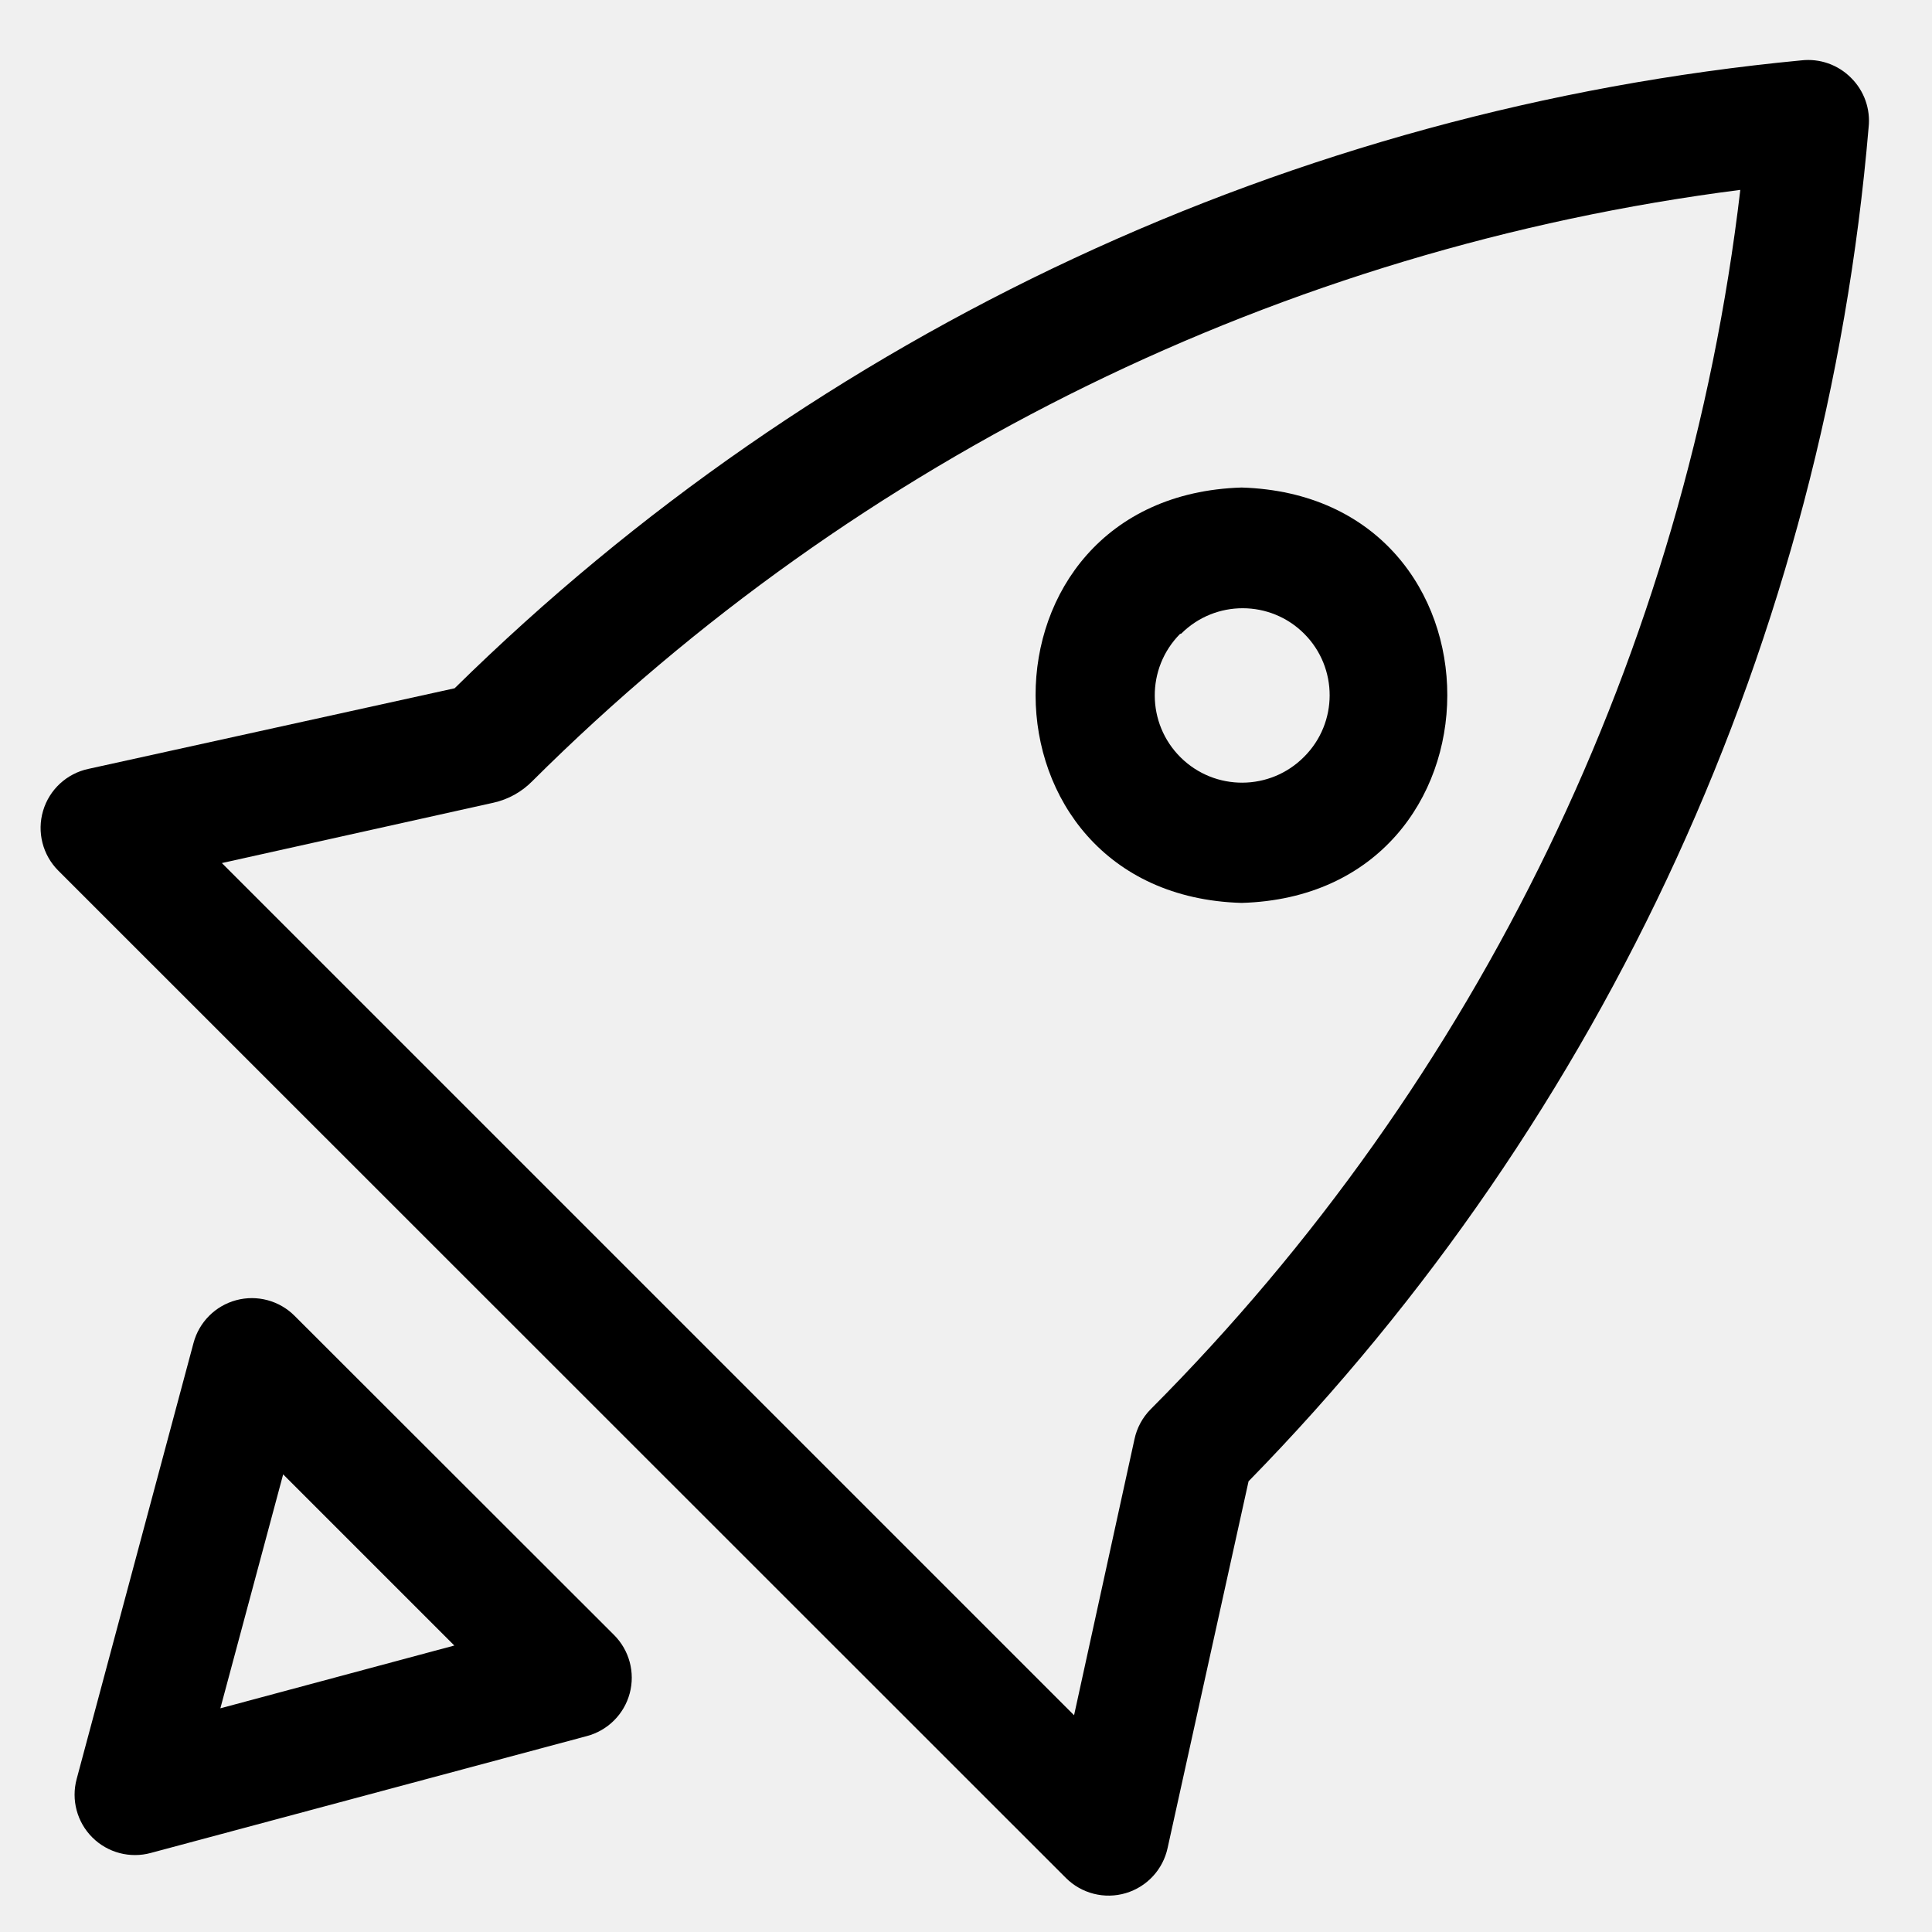
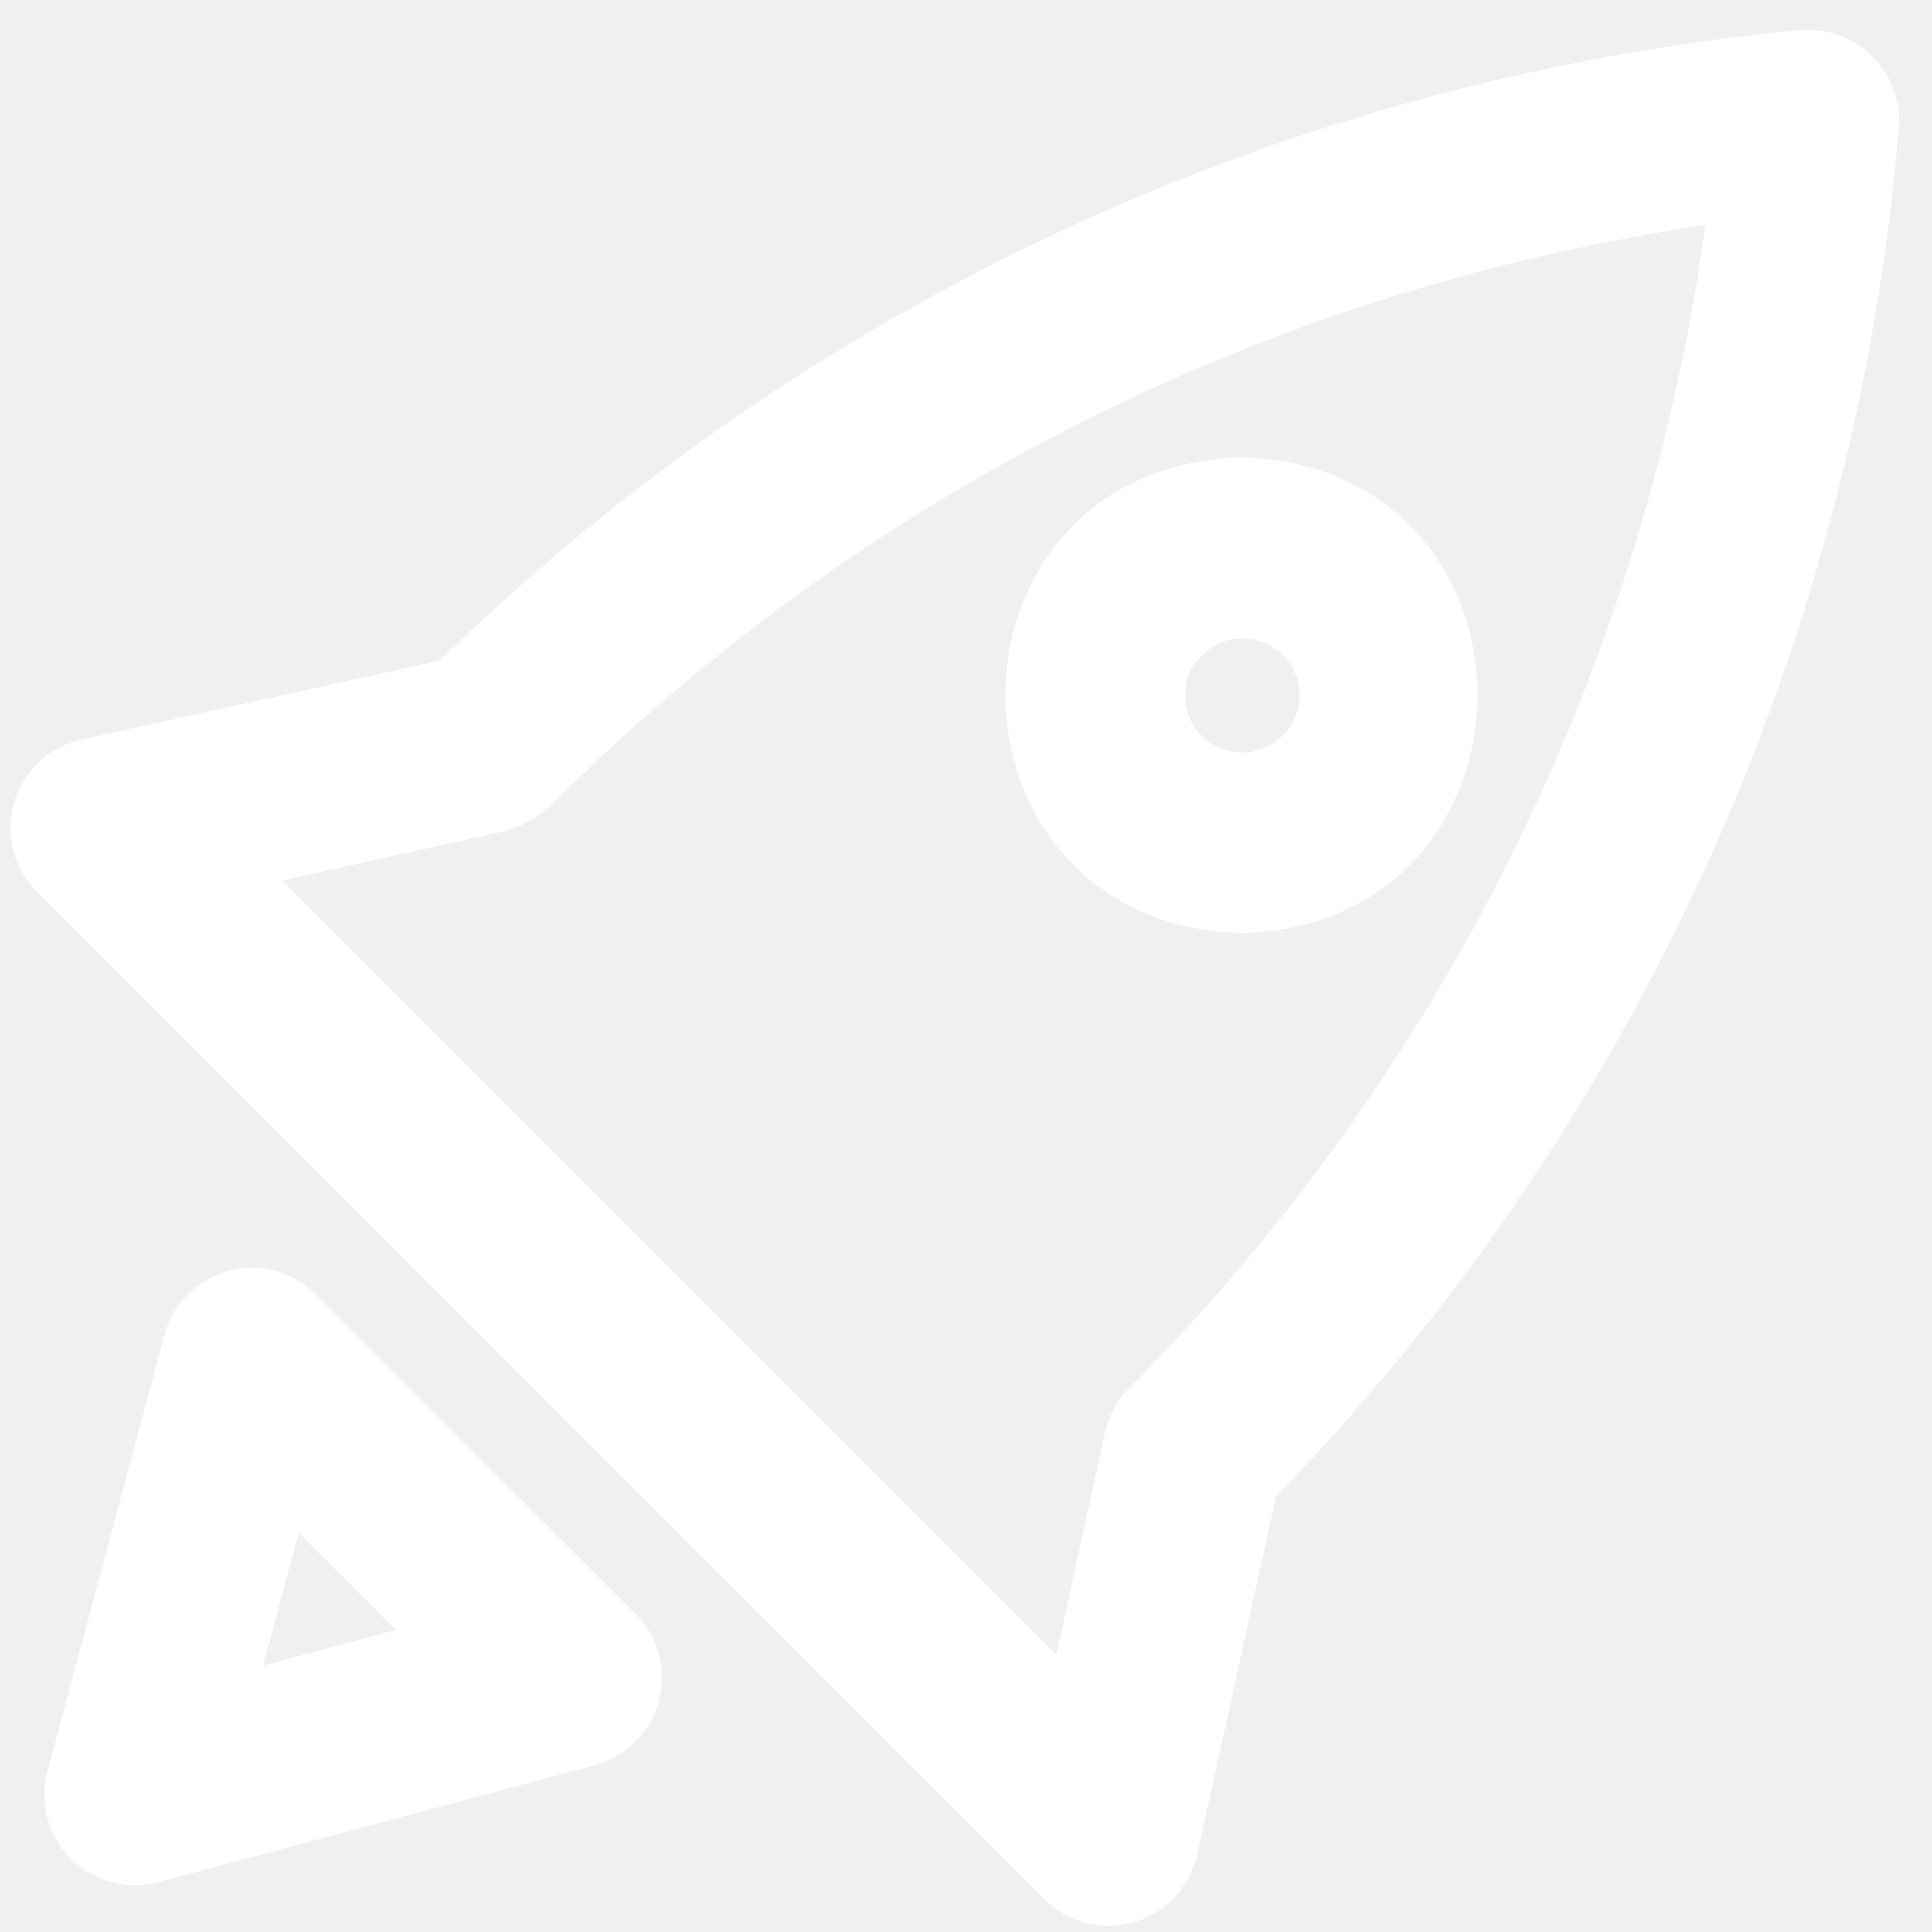
<svg xmlns="http://www.w3.org/2000/svg" viewBox="0 0 64 64">
+   <style type="text/css">
+       .st0{fill:white;stroke:white;stroke-width:2;stroke-linecap:round;stroke-linejoin:round;stroke-miterlimit:10;}
+   </style>
  <g id="Layer_22" data-name="Layer 22">
-     <path d="M61.32,2.58A2,2,0,0,0,59.67,2,73.57,73.57,0,0,0,15.06,22.8L2.93,25.47a2,2,0,0,0-1,3.37L35.31,62.21a2,2,0,0,0,3.37-1l2.68-12.14A72.93,72.93,0,0,0,61.9,4.22,2,2,0,0,0,61.32,2.58Zm-23.2,44.1a2,2,0,0,0-.54,1l-2,9.14L7.35,28.59l9-2a2.59,2.59,0,0,0,1.28-.71A69.17,69.17,0,0,1,57.65,6.29,68.56,68.56,0,0,1,38.12,46.68Z" />
-     <path d="M41.13,29.91c9.06-.26,9.11-13.48,0-13.76C32,16.43,32.06,29.65,41.13,29.91Zm-2-8.92a2.88,2.88,0,0,1,4.07,4.08A2.88,2.88,0,0,1,39.09,21Z" />
-     <path d="M9.76,43.59a2,2,0,0,0-3.35.9L2.54,58.93A2,2,0,0,0,5,61.38l14.44-3.87a2,2,0,0,0,.9-3.35Zm-2.46,13,2.08-7.75,5.67,5.67Z" />
+     <path class="st0" d="M61.32,2.58A2,2,0,0,0,59.67,2,73.57,73.57,0,0,0,15.06,22.8L2.93,25.47a2,2,0,0,0-1,3.37L35.31,62.21a2,2,0,0,0,3.37-1l2.68-12.14A72.93,72.93,0,0,0,61.9,4.22,2,2,0,0,0,61.32,2.58Zm-23.2,44.1a2,2,0,0,0-.54,1l-2,9.14L7.35,28.59l9-2a2.59,2.59,0,0,0,1.28-.71A69.17,69.17,0,0,1,57.65,6.29,68.56,68.56,0,0,1,38.12,46.68Z" />
+     <path class="st0" d="M41.13,29.91c9.06-.26,9.11-13.48,0-13.76C32,16.43,32.06,29.65,41.13,29.91Zm-2-8.92a2.88,2.88,0,0,1,4.07,4.08A2.88,2.88,0,0,1,39.09,21Z" />
+     <path class="st0" d="M9.76,43.59a2,2,0,0,0-3.35.9L2.54,58.93A2,2,0,0,0,5,61.38l14.44-3.87a2,2,0,0,0,.9-3.35Zm-2.46,13,2.08-7.75,5.67,5.67Z" />
  </g>
</svg>
